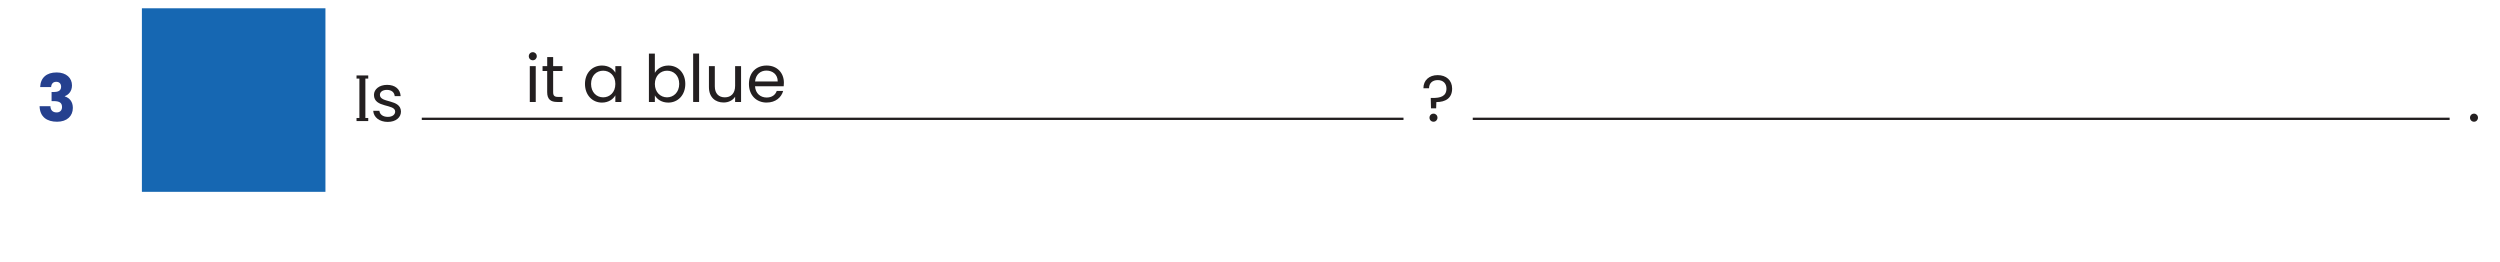
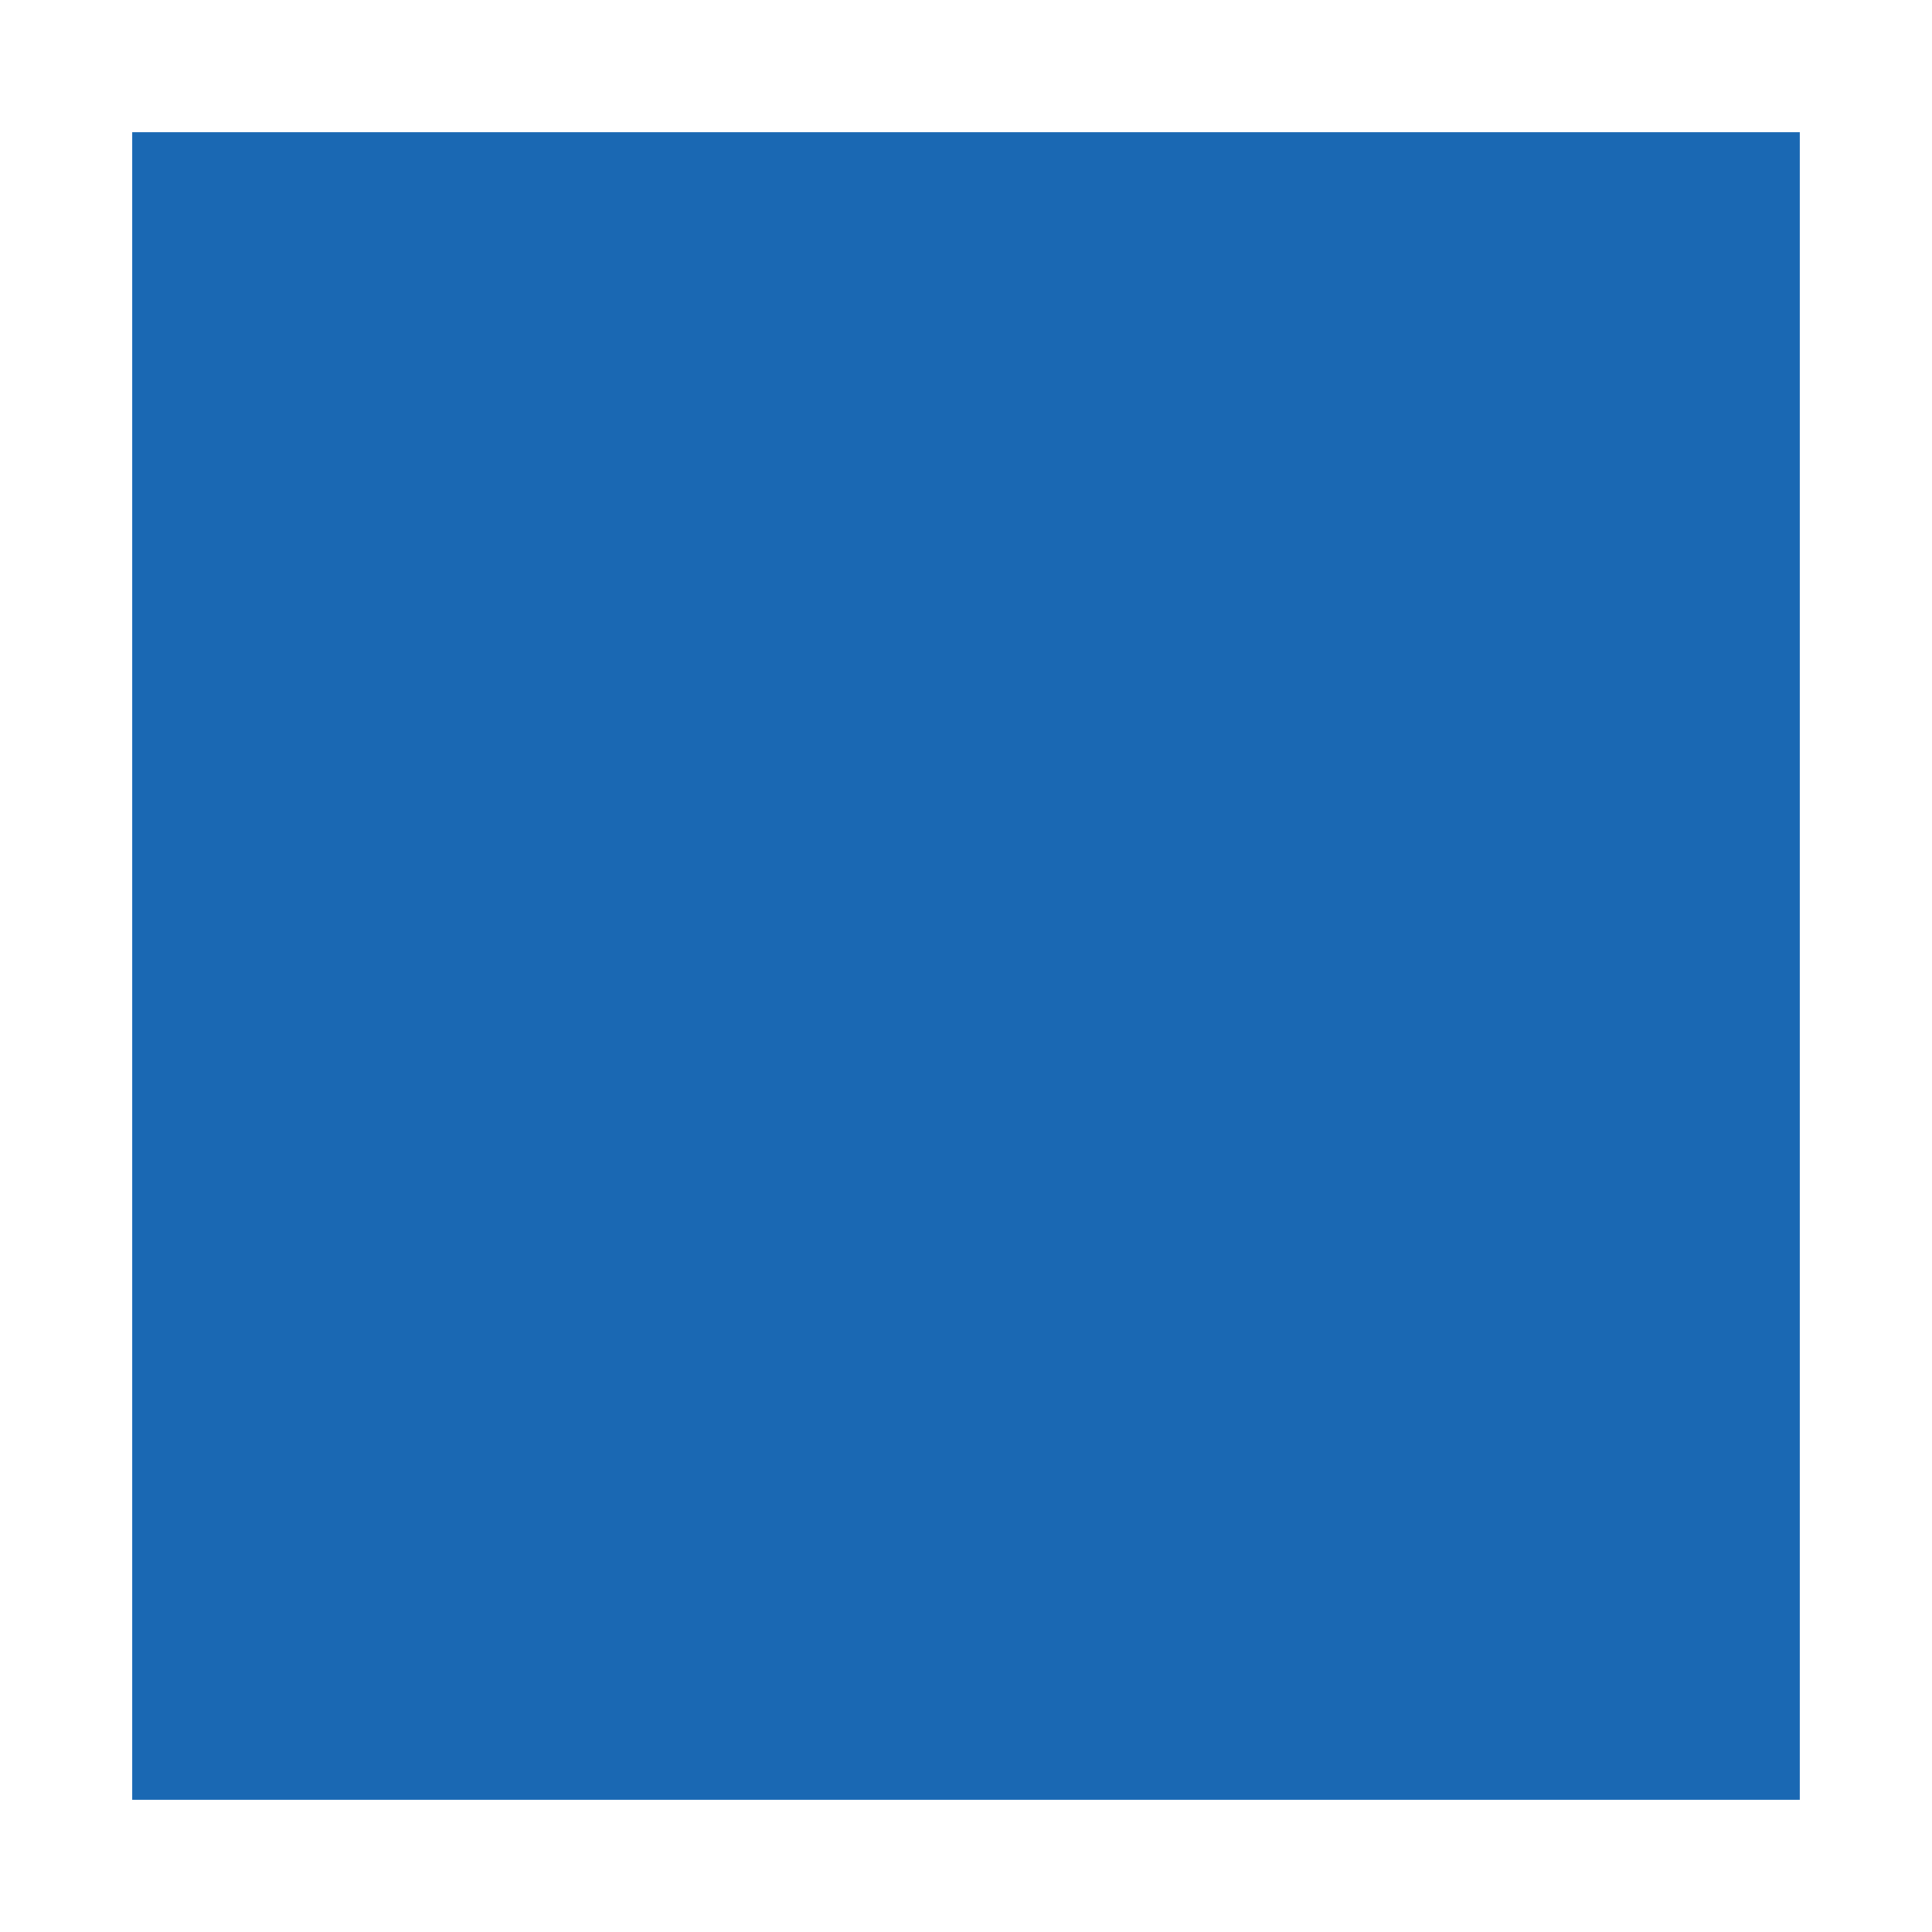
- <svg xmlns="http://www.w3.org/2000/svg" id="Layer_1" data-name="Layer 1" viewBox="0 0 1080 112.82">
+ <svg xmlns="http://www.w3.org/2000/svg" id="Layer_1" data-name="Layer 1" viewBox="0 0 496.15 496.15">
  <defs>
    <style>
      .cls-1 {
-         fill: #1667b2;
-       }
- 
-       .cls-2 {
-         fill: #25408f;
-       }
- 
-       .cls-3 {
-         fill: #231f20;
-       }
- 
-       .cls-4 {
-         fill: none;
-         stroke: #231f20;
+         fill: #1a68b3;
      }
    </style>
  </defs>
-   <path class="cls-2" d="M24.4,31.29c4.36,0,6.7,2.49,6.7,5.6,0,2.71-1.7,4.16-3.11,4.64v.11c2.06.68,3.48,2.26,3.48,4.98,0,3.48-2.49,5.97-6.82,5.97s-7.41-2.04-7.55-6.7h4.69c.03,1.61.9,2.68,2.69,2.68,1.5,0,2.32-.96,2.32-2.32,0-1.84-1.1-2.57-3.62-2.57h-.9v-3.93h.9c1.64,0,3.22-.4,3.22-2.26,0-1.38-.82-2.15-2.12-2.15-1.55,0-2.12,1.13-2.21,2.26h-4.72c.17-4.07,2.83-6.3,7.04-6.3Z" />
-   <rect class="cls-1" x="61.3" y="3.58" width="79.29" height="79.29" />
-   <path class="cls-3" d="M157.84,33.95v17.02h1.24v1.33h-5.06v-1.33h1.24v-17.02h-1.24v-1.36h5.06v1.36h-1.24Z" />
-   <path class="cls-3" d="M167.56,52.67c-3.62,0-6.16-1.98-6.33-4.81h2.66c.14,1.5,1.47,2.63,3.65,2.63,2.04,0,3.17-1.02,3.17-2.29,0-3.45-9.16-1.44-9.16-7.21,0-2.38,2.23-4.33,5.68-4.33s5.68,1.84,5.85,4.86h-2.57c-.11-1.55-1.3-2.69-3.36-2.69-1.89,0-3.03.9-3.03,2.15,0,3.67,8.99,1.67,9.1,7.21,0,2.55-2.23,4.47-5.66,4.47Z" />
-   <line class="cls-4" x1="182.21" y1="51.33" x2="606.31" y2="51.33" />
-   <path class="cls-3" d="M621.07,32.45c3.7,0,6.25,2.23,6.25,5.83,0,4.13-2.86,5.82-6.82,5.82l-.08,2.69h-2.23l-.11-4.47h.82c3.22,0,5.97-.62,5.97-4.04,0-2.26-1.47-3.68-3.76-3.68s-3.76,1.33-3.76,3.53h-2.43c-.03-3.42,2.46-5.68,6.16-5.68ZM619.29,52.59c-.99,0-1.75-.76-1.75-1.75s.76-1.75,1.75-1.75c.93,0,1.7.76,1.7,1.75s-.76,1.75-1.7,1.75Z" />
-   <line class="cls-4" x1="636.23" y1="51.33" x2="1058.24" y2="51.33" />
-   <path class="cls-3" d="M1068.79,52.59c-.99,0-1.75-.76-1.75-1.75s.76-1.75,1.75-1.75c.93,0,1.7.76,1.7,1.75s-.76,1.75-1.7,1.75Z" />
-   <g>
-     <path class="cls-3" d="M228.44,24.29c0-.99.76-1.75,1.75-1.75.93,0,1.7.76,1.7,1.75s-.76,1.75-1.7,1.75c-.99,0-1.75-.76-1.75-1.75ZM228.87,28.56h2.57v15.5h-2.57v-15.5Z" />
-     <path class="cls-3" d="M236.39,30.68h-2.01v-2.12h2.01v-3.9h2.57v3.9h4.04v2.12h-4.04v9.13c0,1.53.57,2.06,2.15,2.06h1.89v2.18h-2.32c-2.74,0-4.3-1.13-4.3-4.24v-9.13Z" />
-     <path class="cls-3" d="M260.06,28.31c2.88,0,4.86,1.47,5.77,3.08v-2.83h2.6v15.5h-2.6v-2.88c-.93,1.67-2.94,3.14-5.8,3.14-4.13,0-7.32-3.25-7.32-8.06s3.19-7.95,7.35-7.95ZM260.57,30.54c-2.83,0-5.23,2.06-5.23,5.71s2.4,5.8,5.23,5.8,5.26-2.12,5.26-5.77-2.43-5.74-5.26-5.74Z" />
-     <path class="cls-3" d="M288.7,28.31c4.19,0,7.35,3.11,7.35,7.95s-3.2,8.06-7.35,8.06c-2.83,0-4.84-1.41-5.8-3.11v2.86h-2.57v-20.92h2.57v8.31c.99-1.72,3.05-3.14,5.8-3.14ZM288.16,30.54c-2.8,0-5.26,2.15-5.26,5.74s2.46,5.77,5.26,5.77,5.26-2.15,5.26-5.8-2.4-5.71-5.26-5.71Z" />
-     <path class="cls-3" d="M299.44,23.13h2.57v20.92h-2.57v-20.92Z" />
-     <path class="cls-3" d="M320.14,44.06h-2.57v-2.29c-.99,1.61-2.88,2.51-4.95,2.51-3.56,0-6.36-2.2-6.36-6.64v-9.08h2.54v8.74c0,3.14,1.72,4.75,4.33,4.75s4.44-1.64,4.44-4.98v-8.51h2.57v15.5Z" />
-     <path class="cls-3" d="M331.2,44.31c-4.41,0-7.66-3.11-7.66-8.03s3.14-7.97,7.66-7.97,7.44,3.17,7.44,7.41c0,.57-.03,1.02-.08,1.55h-12.39c.2,3.14,2.4,4.86,5.03,4.86,2.32,0,3.79-1.19,4.36-2.86h2.77c-.79,2.83-3.28,5.03-7.13,5.03ZM326.19,35.18h9.78c.03-3.03-2.23-4.69-4.89-4.69-2.52,0-4.61,1.67-4.89,4.69Z" />
-   </g>
+   <rect class="cls-1" x="33.97" y="33.97" width="428.21" height="428.21" />
</svg>
